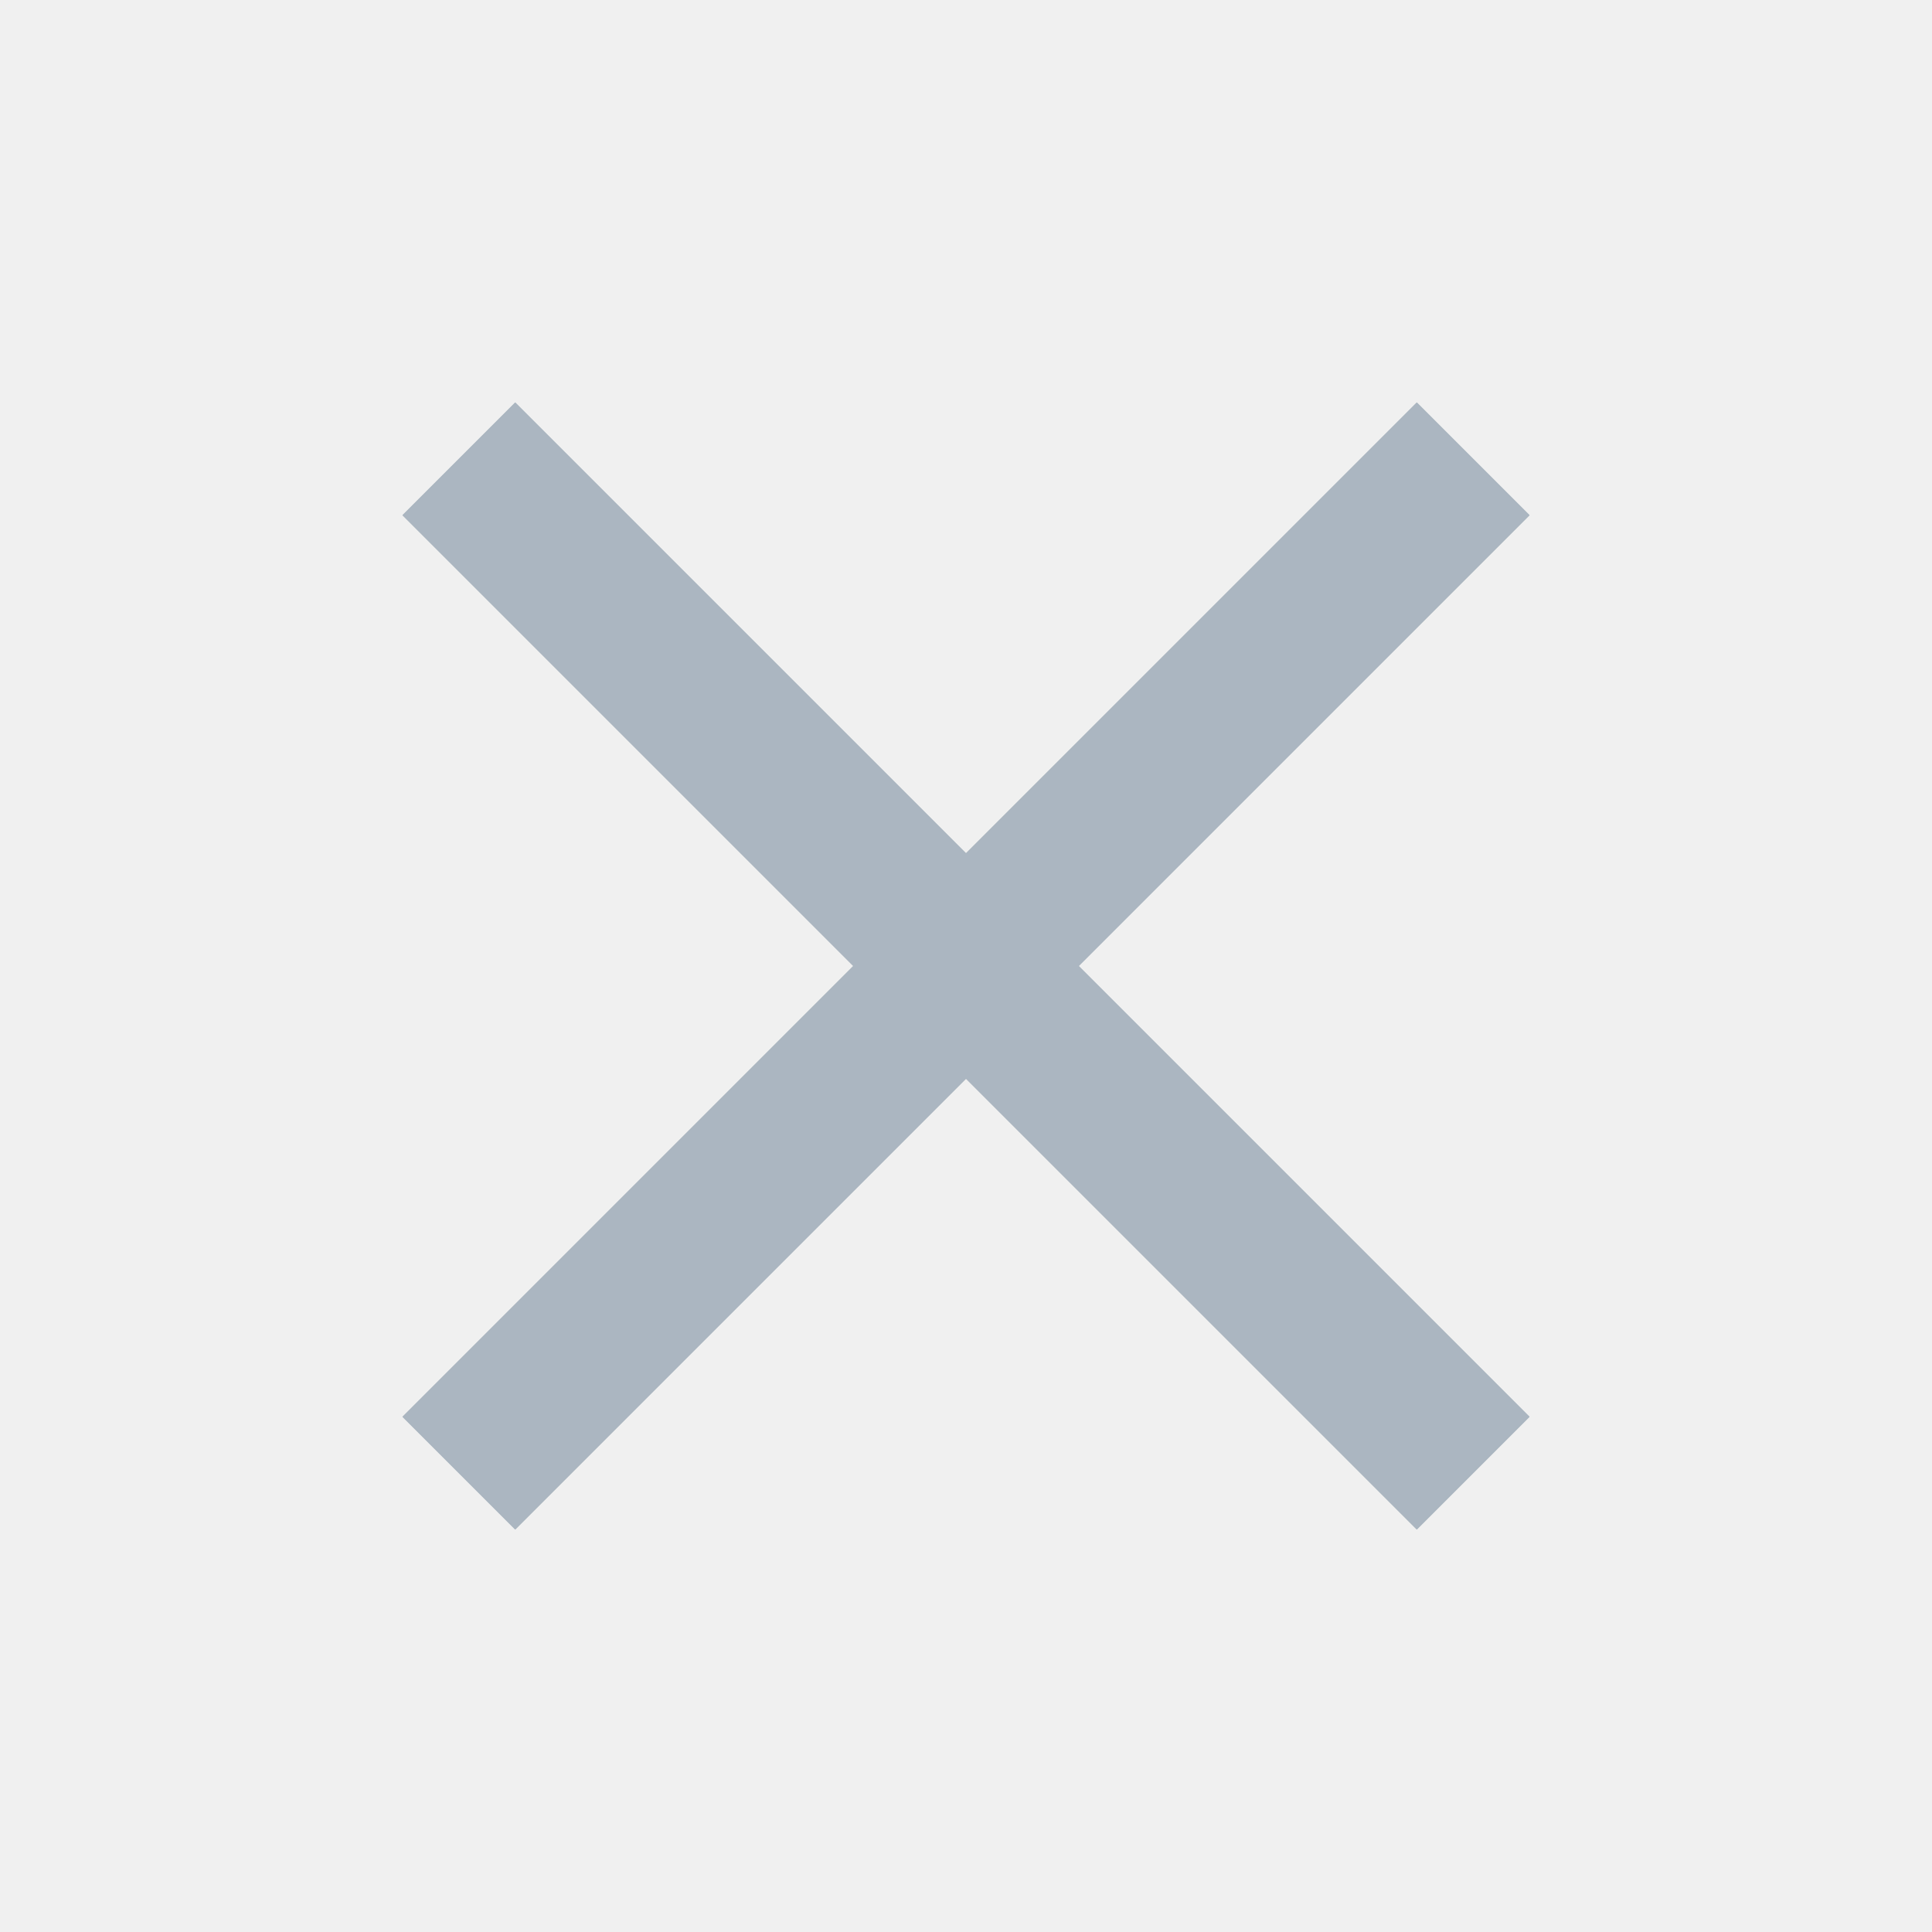
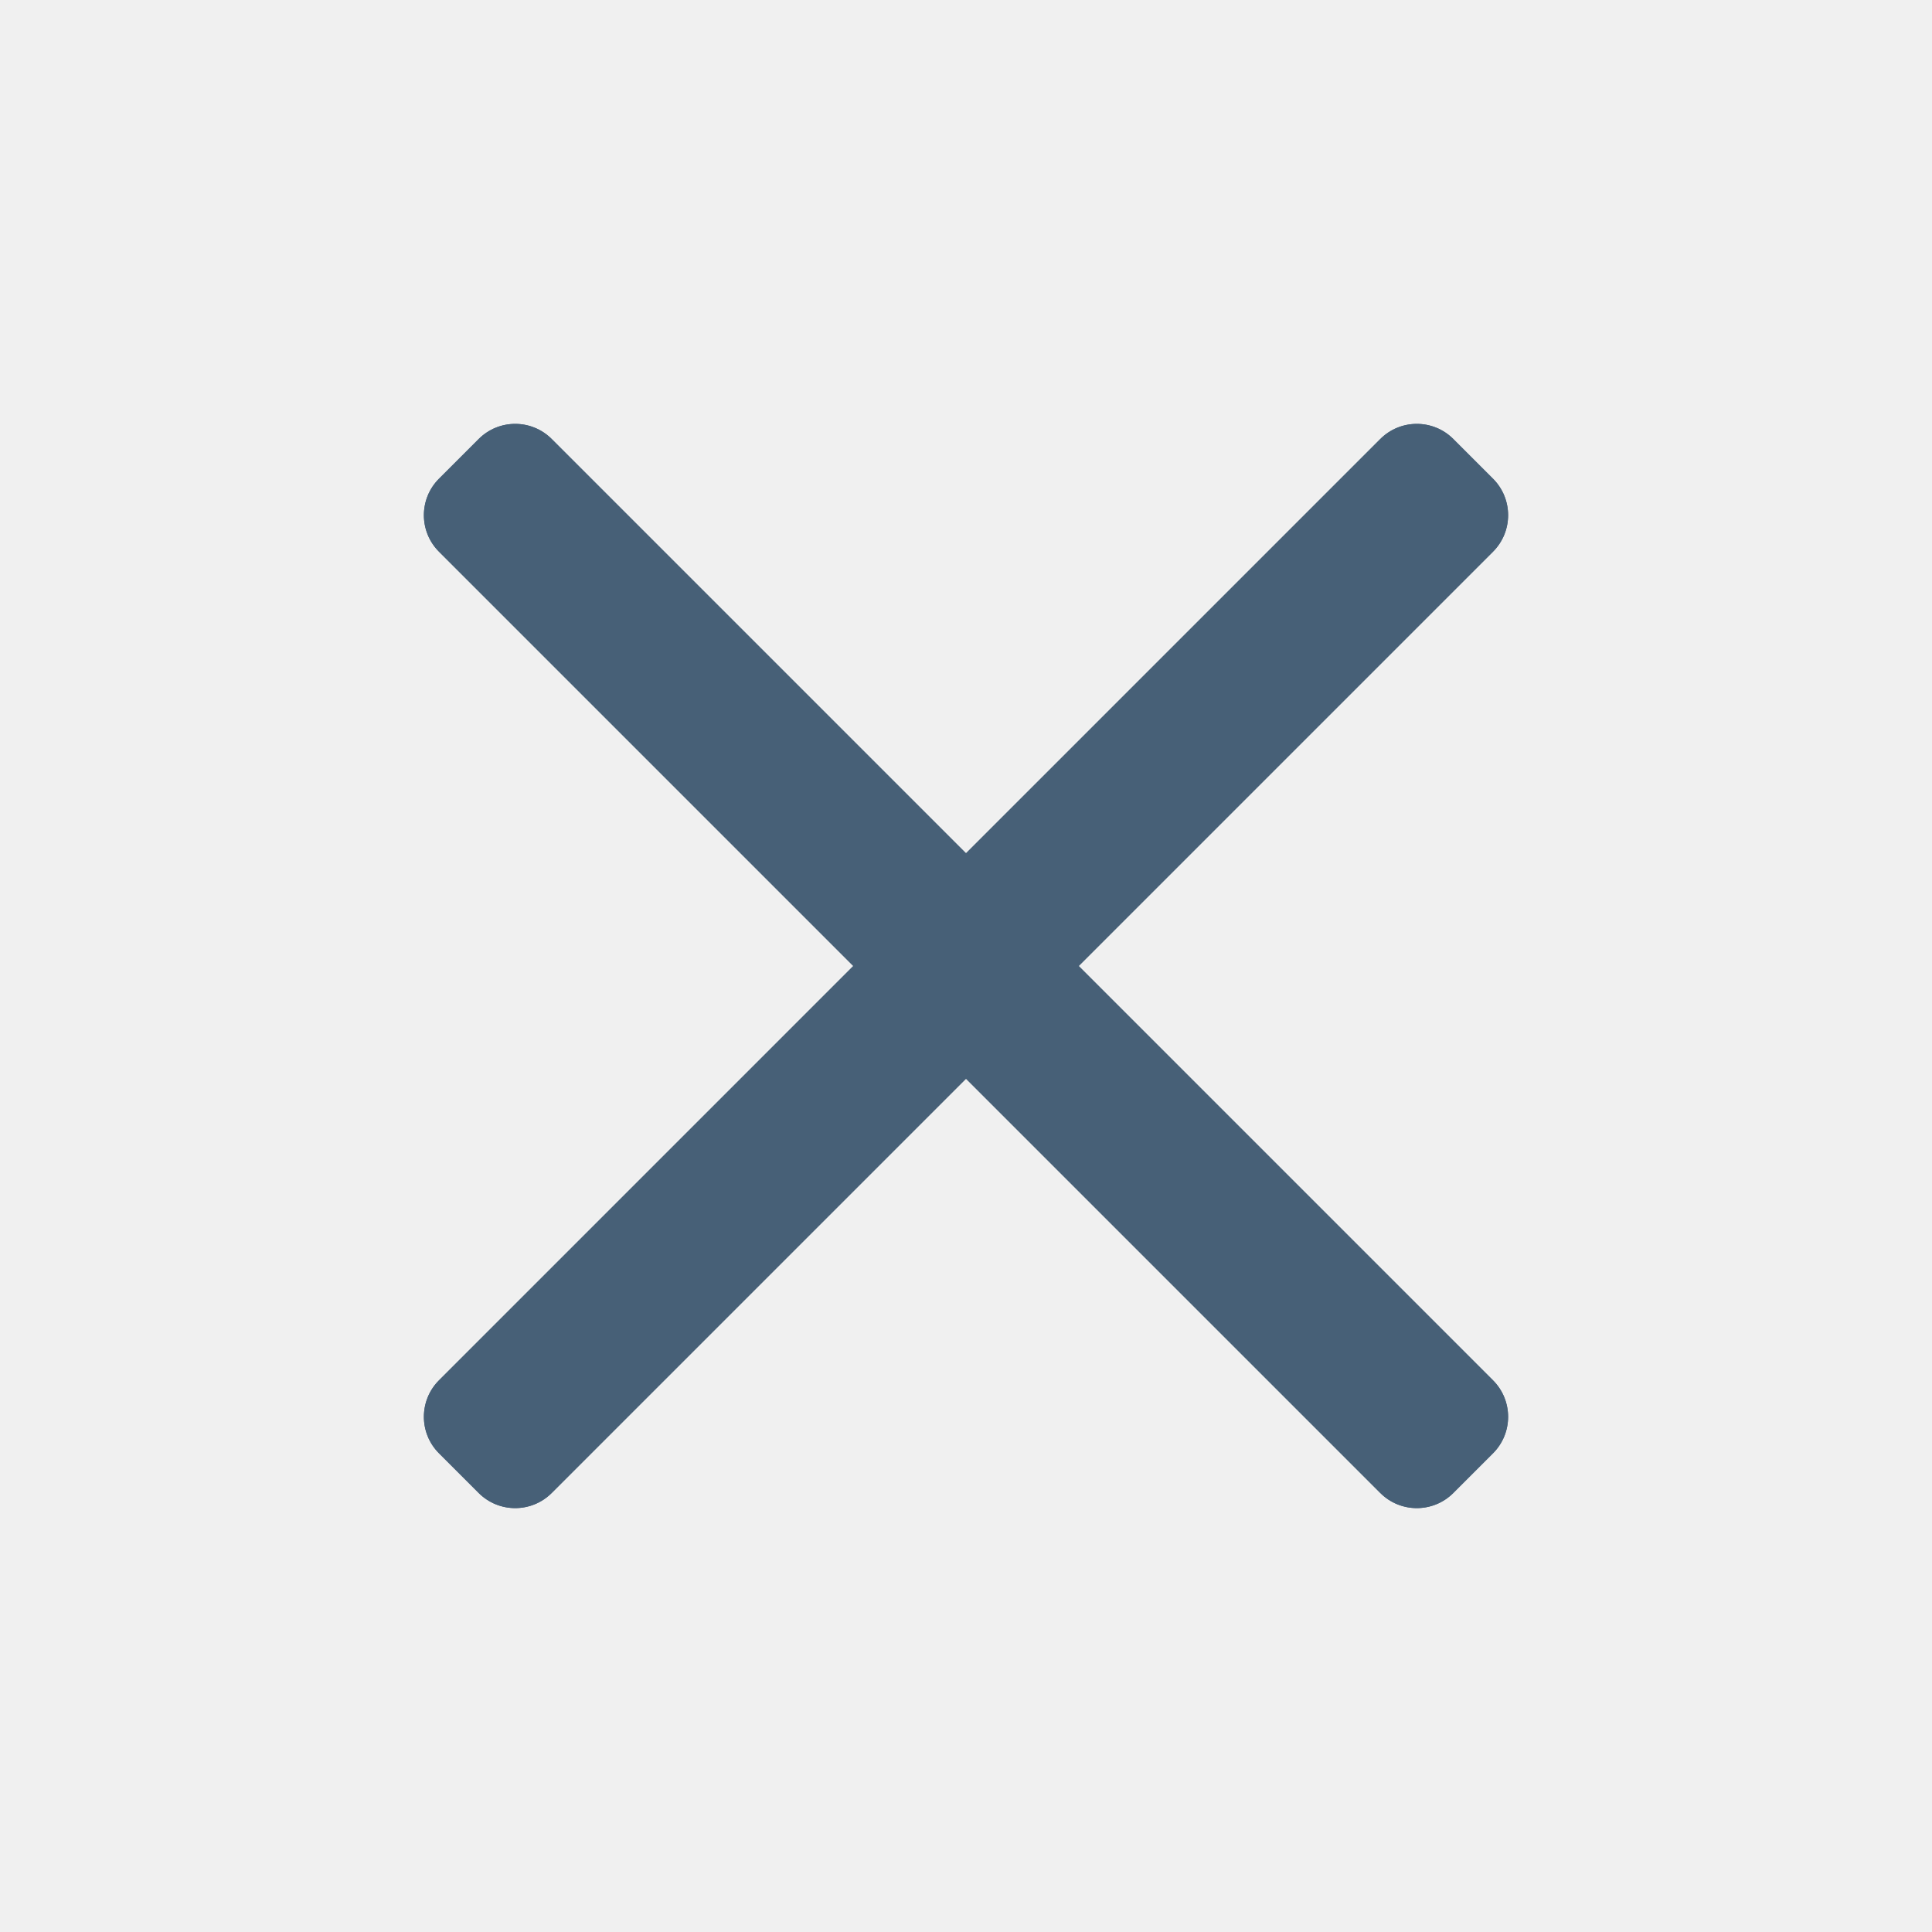
<svg xmlns="http://www.w3.org/2000/svg" id="icons" viewBox="0 0 200 200">
  <defs>
-     <style>.cls-1{fill:none;}.cls-2{fill:#476077;}.cls-2,.cls-3{fill-rule:evenodd;}.cls-3{fill:#fff;opacity:0.54;isolation:isolate;}</style>
+     <style>.cls-1{fill:none;}.cls-2,.cls-3{fill:#476077;}.cls-2{fill-rule:evenodd;}</style>
  </defs>
  <rect class="cls-1" width="200" height="200" />
  <g id="ic_expand_close" data-name="ic expand close">
-     <path id="path" class="cls-2" d="M158.333,53.333,146.667,41.667,100,88.333,53.333,41.667,41.667,53.333,88.333,100,41.667,146.667l11.666,11.666L100,111.667l46.667,46.666,11.666-11.666L111.667,100Z" />
+     <path id="path" class="cls-2" d="M154.554,49.554l-4.108-4.108a5.344,5.344,0,0,0-7.558,0L100,88.333,57.112,45.446a5.344,5.344,0,0,0-7.558,0l-4.108,4.108a5.344,5.344,0,0,0,0,7.558L88.333,100,45.446,142.888a5.344,5.344,0,0,0,0,7.558l4.108,4.108a5.344,5.344,0,0,0,7.558,0L100,111.667l42.888,42.887a5.344,5.344,0,0,0,7.558,0l4.108-4.108a5.344,5.344,0,0,0,0-7.558L111.667,100l42.887-42.888A5.344,5.344,0,0,0,154.554,49.554Z" />
  </g>
  <g id="ic_expand_close-2" data-name="ic expand close">
-     <path id="path-2" data-name="path" class="cls-3" d="M158.333,53.333,146.667,41.667,100,88.333,53.333,41.667,41.667,53.333,88.333,100,41.667,146.667l11.666,11.666L100,111.667l46.667,46.666,11.666-11.666L111.667,100Z" />
+     <path id="path-2" data-name="path" class="cls-3" d="M154.554,49.554l-4.108-4.108a5.344,5.344,0,0,0-7.558,0L100,88.333,57.112,45.446a5.344,5.344,0,0,0-7.558,0l-4.108,4.108a5.344,5.344,0,0,0,0,7.558L88.333,100,45.446,142.888a5.344,5.344,0,0,0,0,7.558l4.108,4.108a5.344,5.344,0,0,0,7.558,0L100,111.667l42.888,42.887a5.344,5.344,0,0,0,7.558,0l4.108-4.108a5.344,5.344,0,0,0,0-7.558L111.667,100l42.887-42.888A5.344,5.344,0,0,0,154.554,49.554Z" />
  </g>
</svg>
